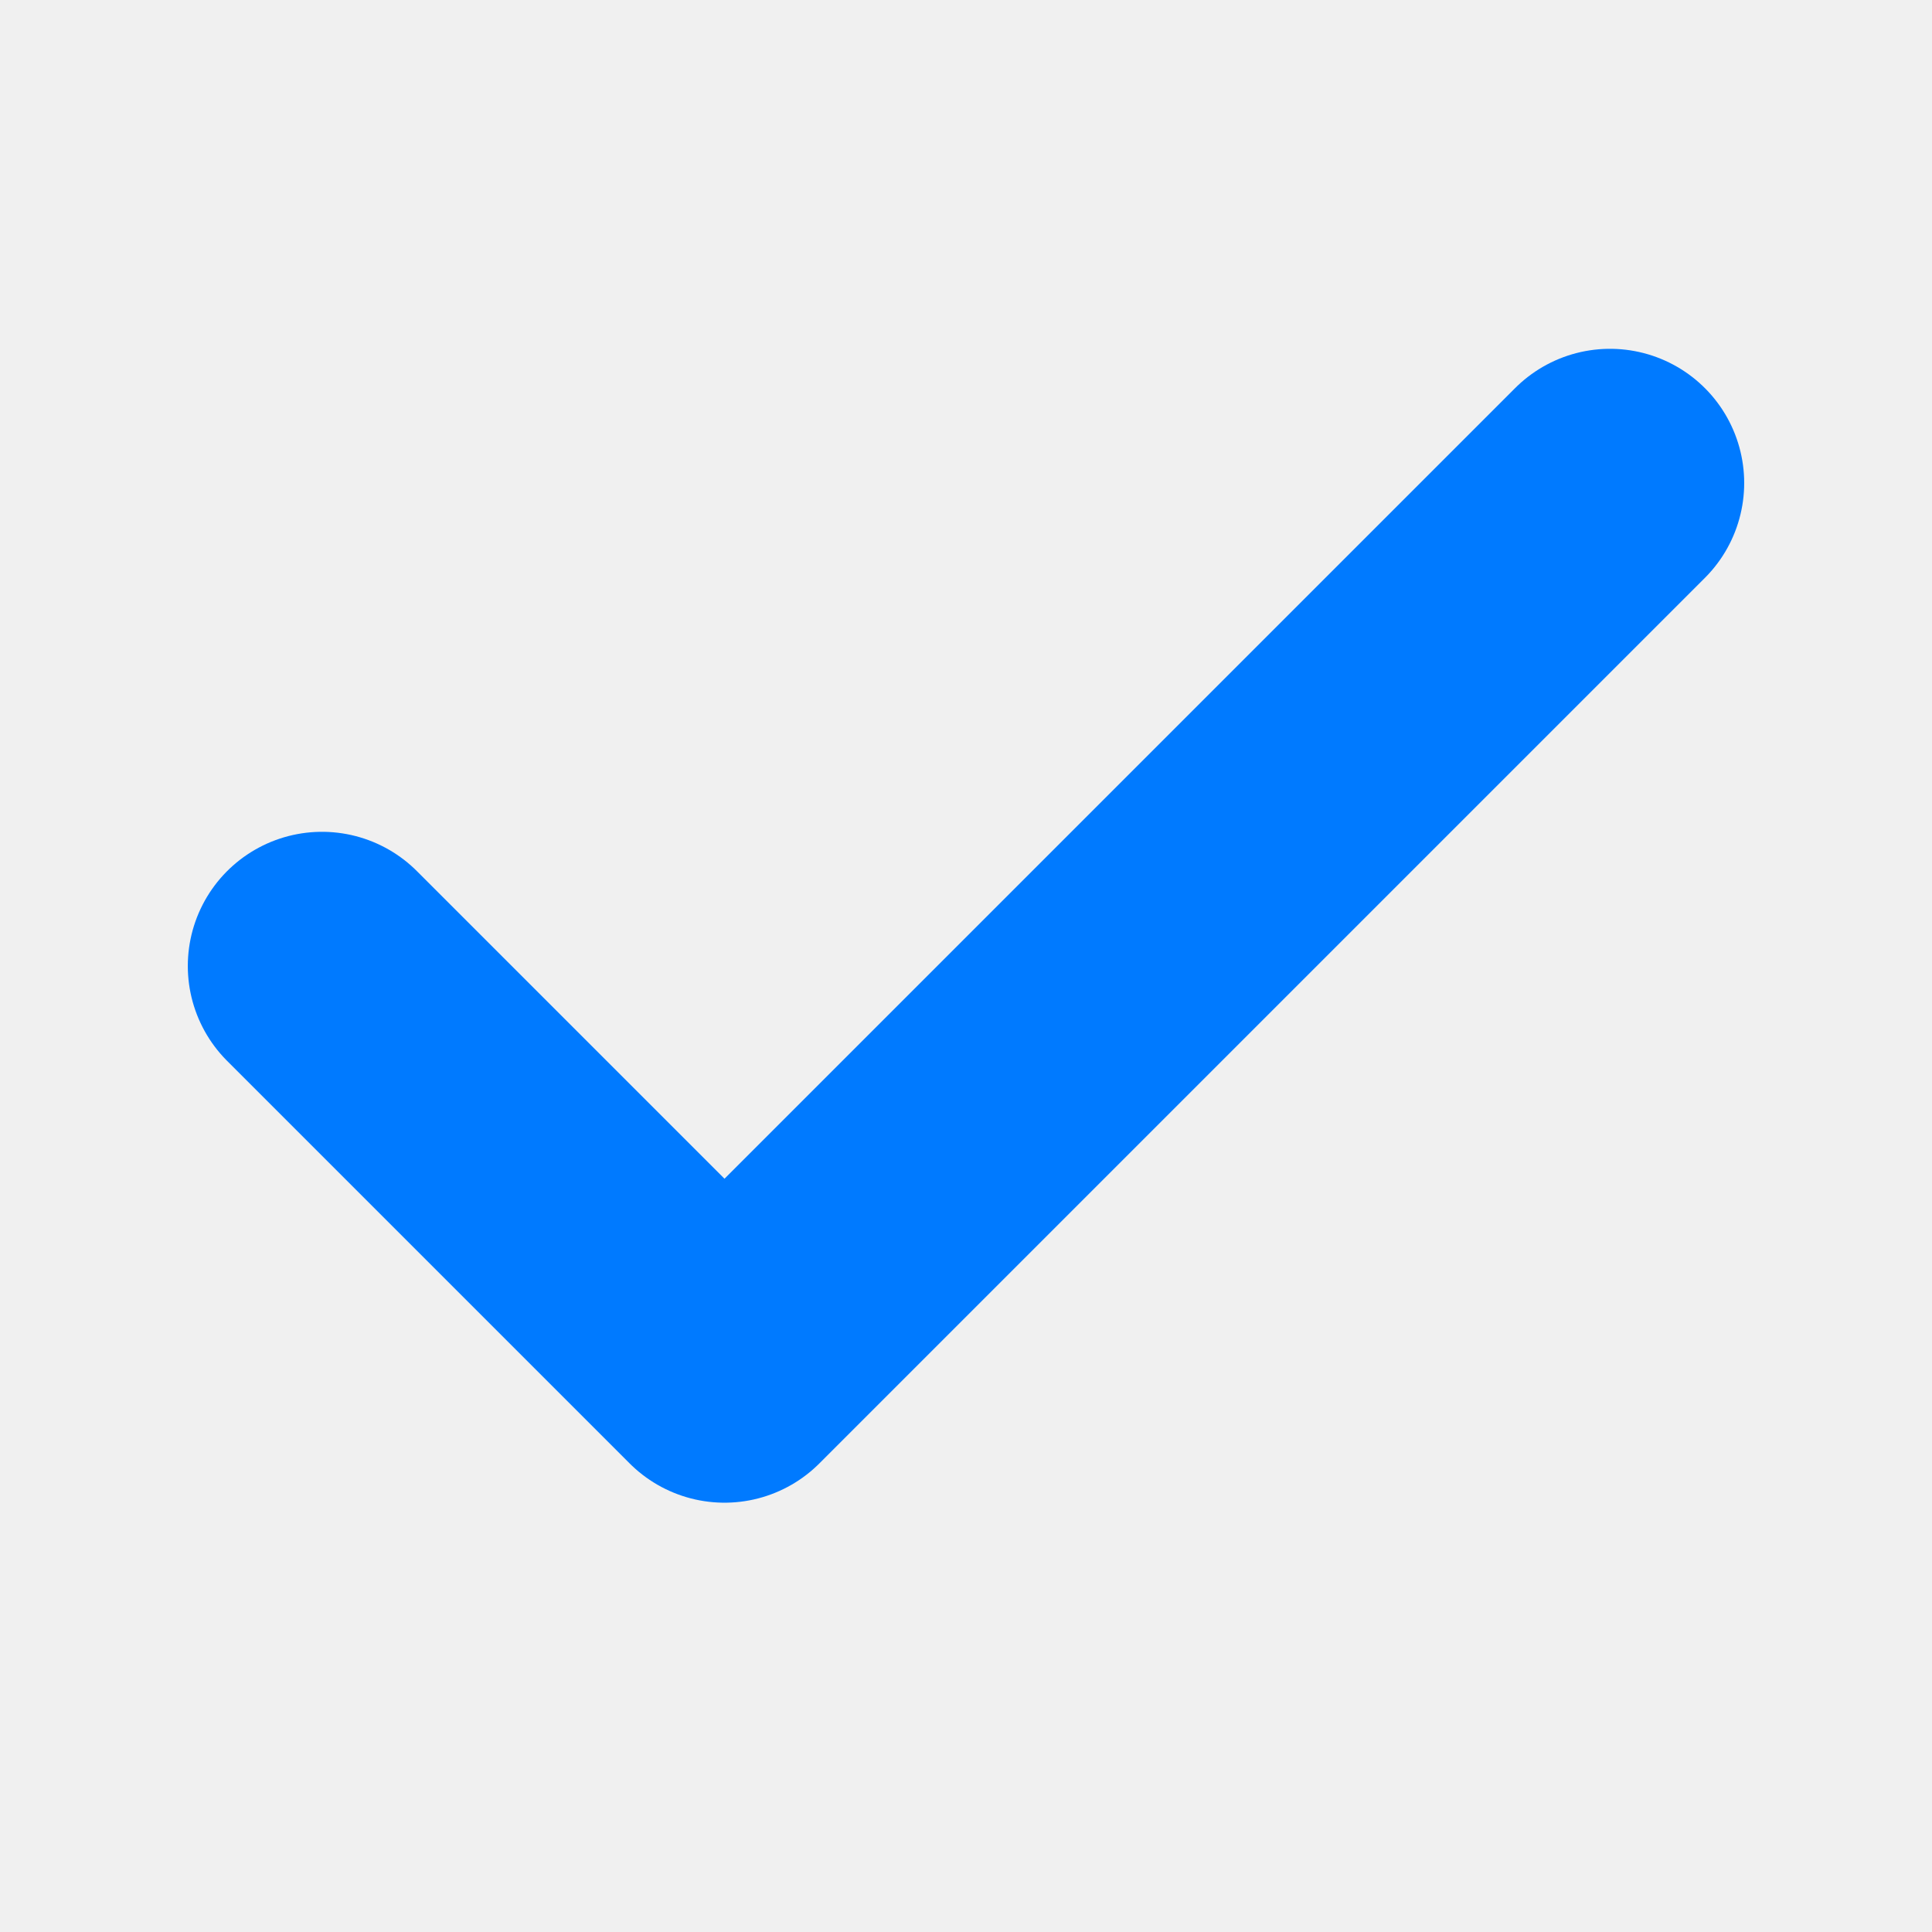
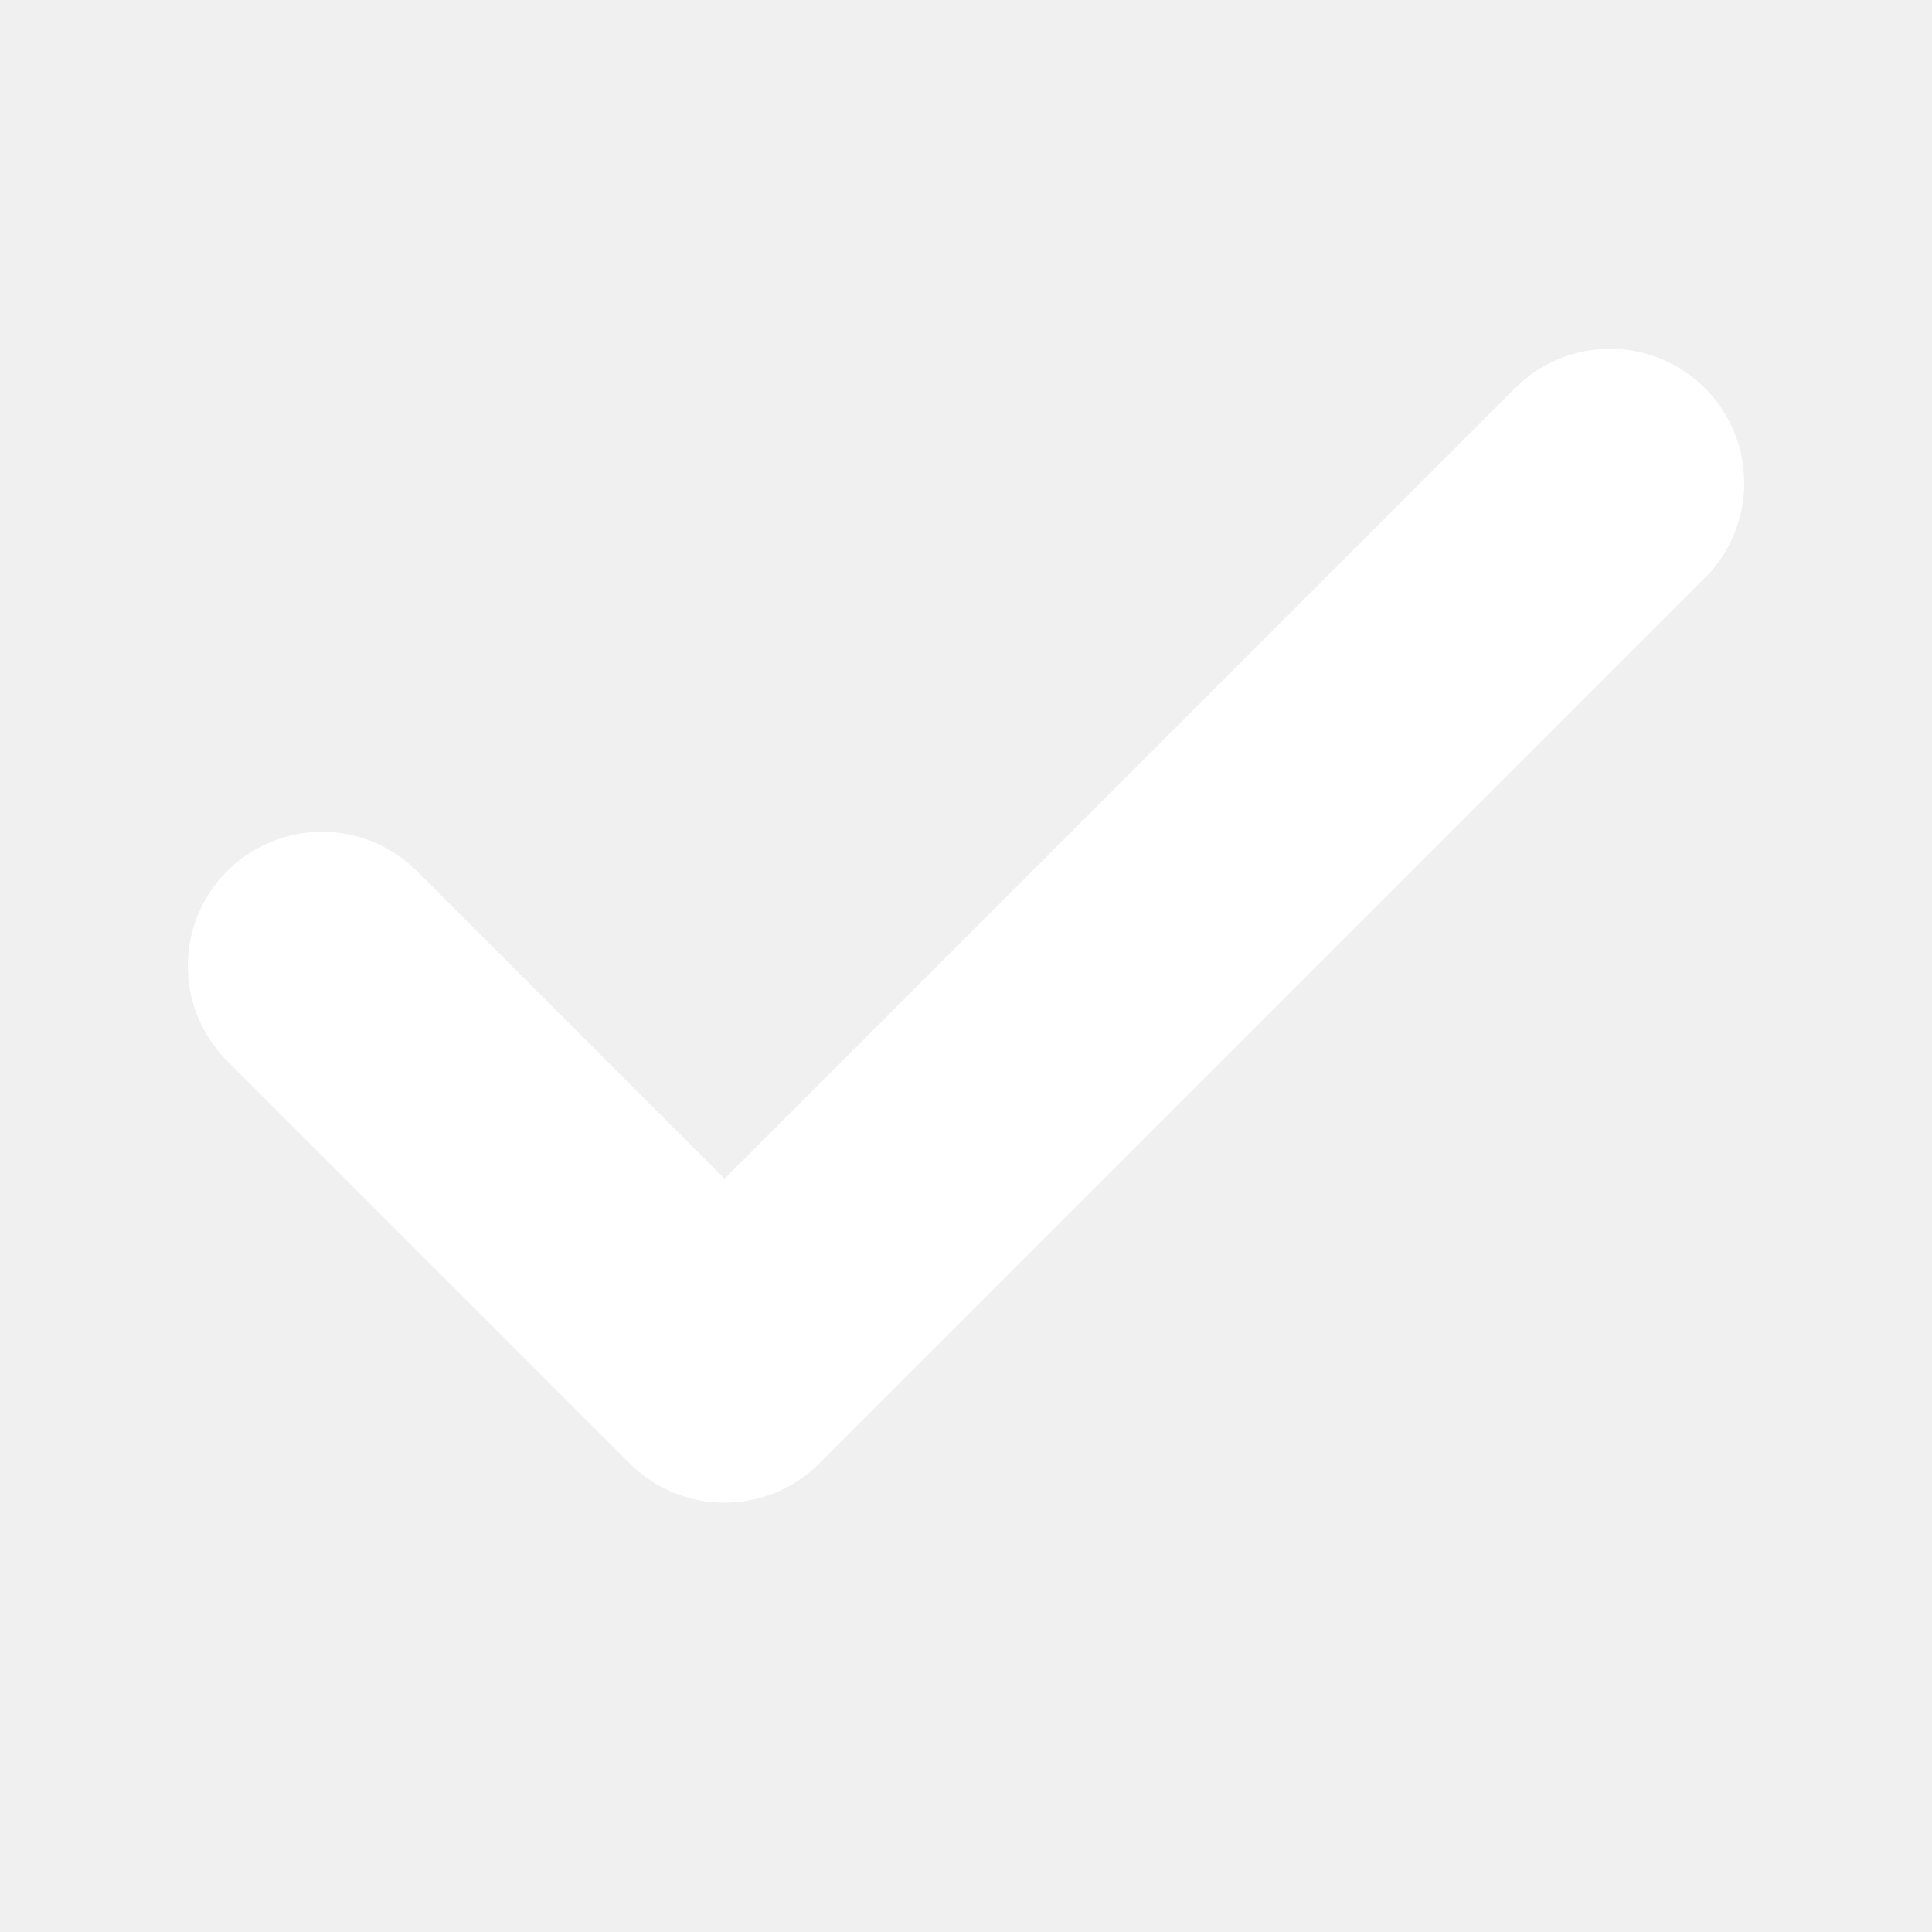
<svg xmlns="http://www.w3.org/2000/svg" width="12" height="12" viewBox="0 0 12 12" fill="none">
-   <path d="M10 3L4.5 8.5L2 6" stroke="#007AFF" stroke-width="1.667" stroke-linecap="round" stroke-linejoin="round" />
+   <path d="M10 3L4.5 8.5L2 6" stroke="white" stroke-width="1.667" stroke-linecap="round" stroke-linejoin="round" />
</svg>
